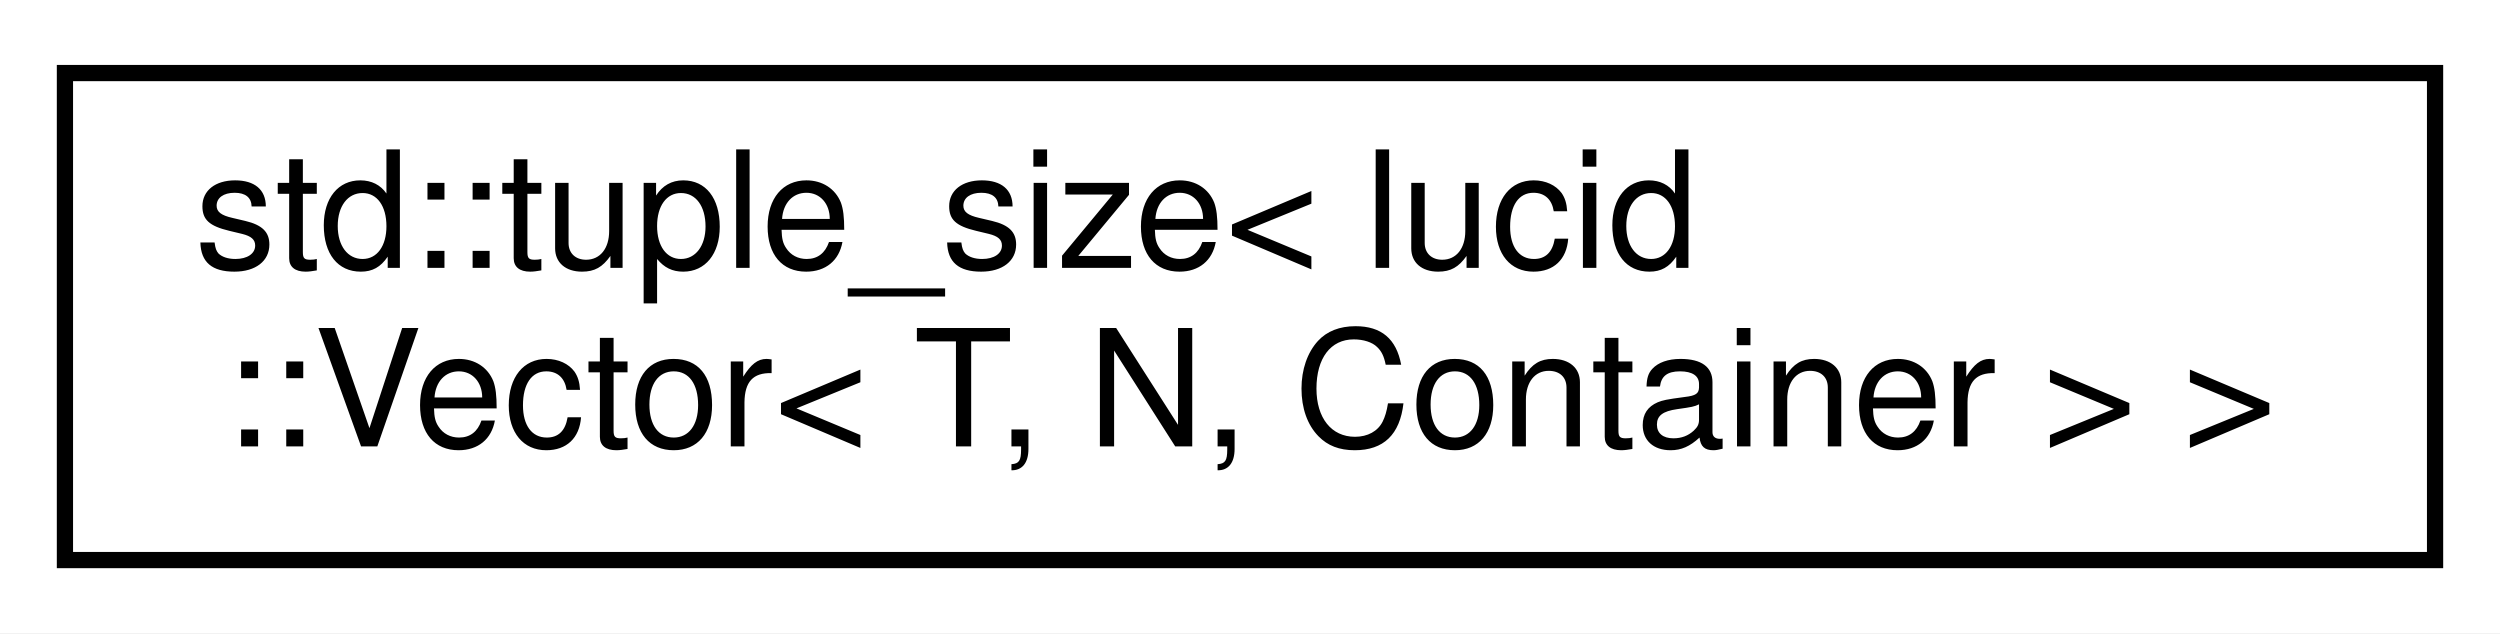
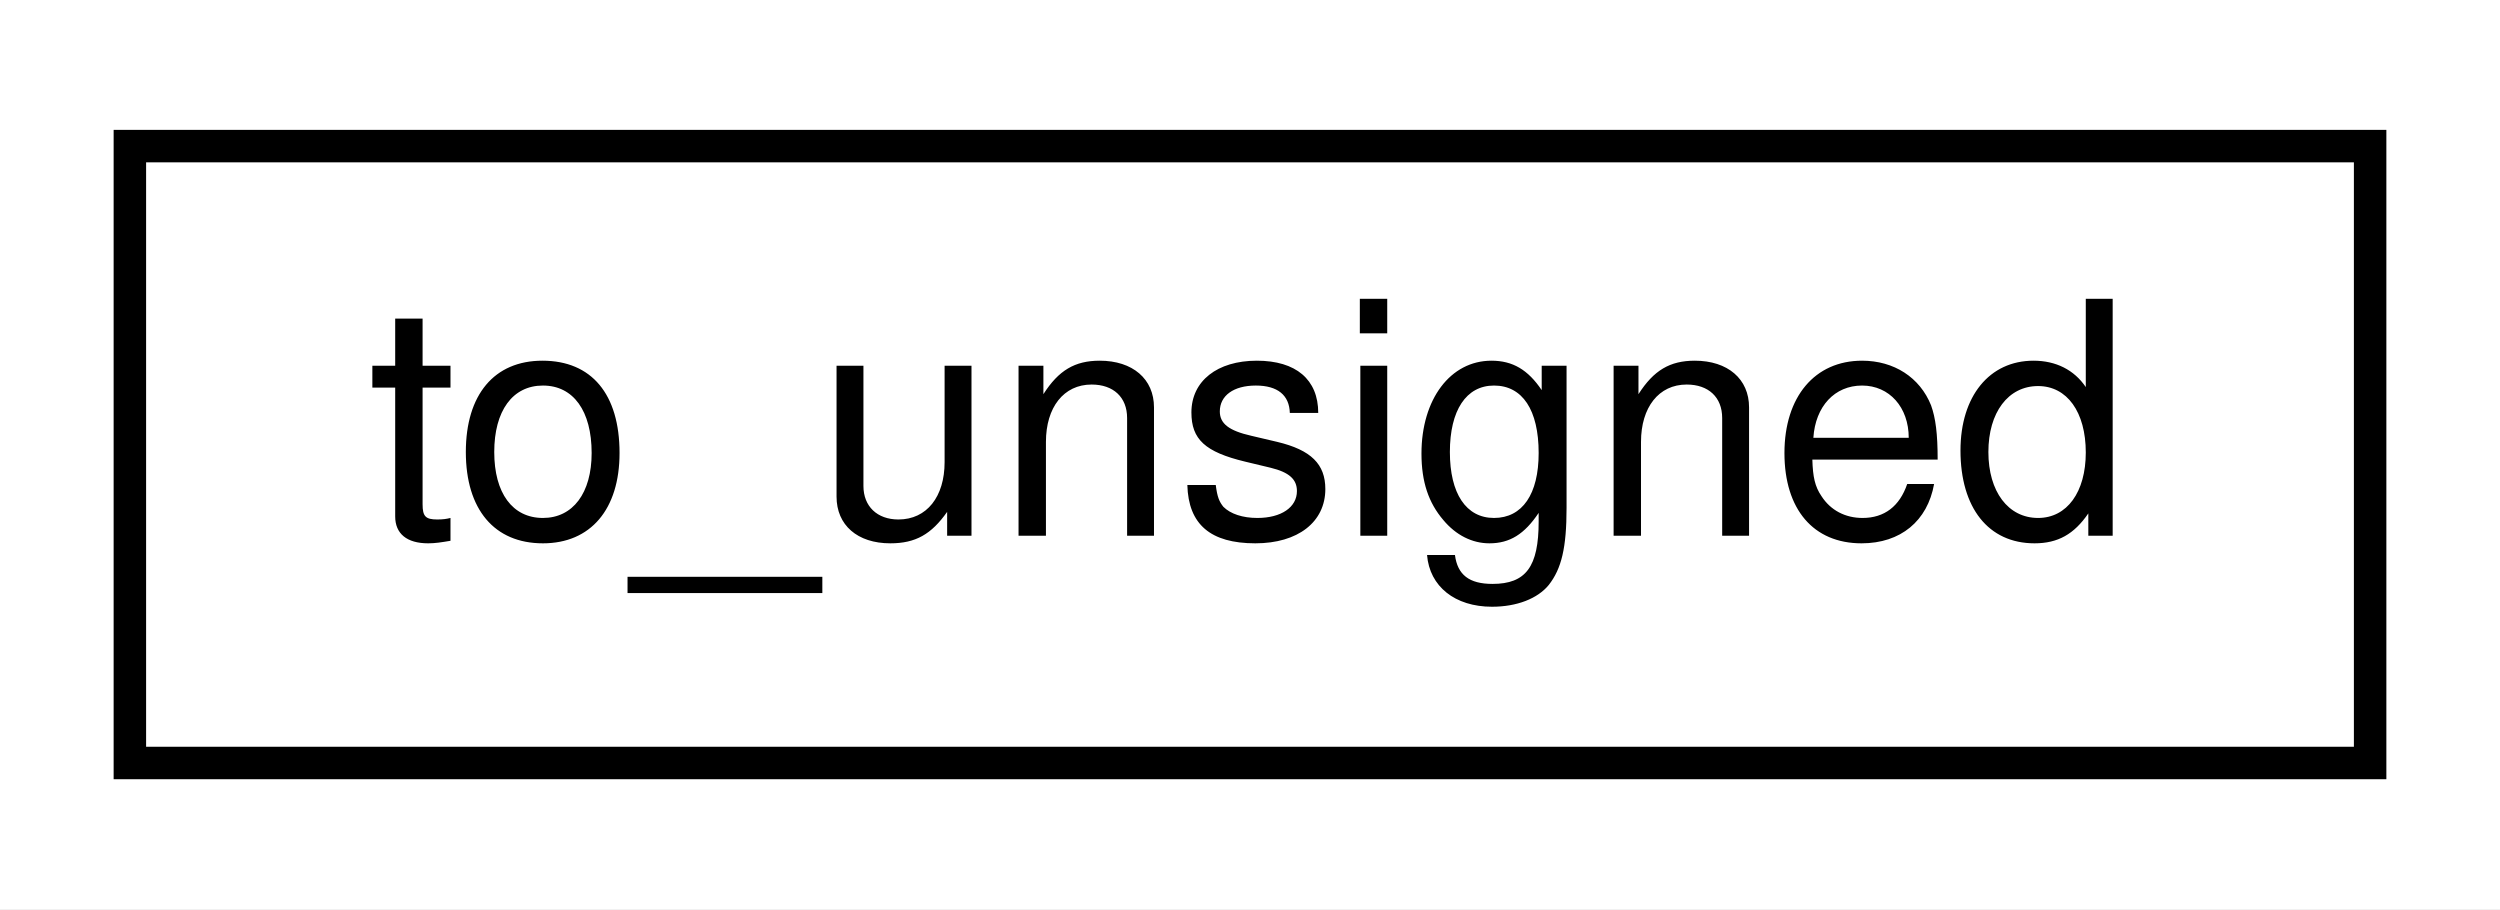
- <svg xmlns="http://www.w3.org/2000/svg" xmlns:xlink="http://www.w3.org/1999/xlink" width="154pt" height="39pt" viewBox="0.00 0.00 154.00 39.00">
-   <g id="graph0" class="graph" transform="scale(1 1) rotate(0) translate(4 35)">
-     <polygon fill="white" stroke="transparent" points="-4,4 -4,-35 150,-35 150,4 -4,4" />
+ <svg xmlns="http://www.w3.org/2000/svg" xmlns:xlink="http://www.w3.org/1999/xlink" width="77pt" height="28pt" viewBox="0.00 0.00 77.00 28.00">
+   <g id="graph0" class="graph" transform="scale(1 1) rotate(0) translate(4 24)">
+     <polygon fill="white" stroke="transparent" points="-4,4 -4,-24 73,-24 73,4 -4,4" />
    <g id="node1" class="node">
      <g id="a_node1">
-         <a xlink:href="classstd_1_1tuple__size_3_01lucid_1_1Vector_3_01T_00_01N_00_01Container_01_4_01_4.html" target="_top" xlink:title=" ">
-           <polygon fill="white" stroke="black" points="0,-0.5 0,-30.5 146,-30.5 146,-0.5 0,-0.5" />
-           <text text-anchor="start" x="8" y="-18.5" font-family="Helvetica,sans-Serif" font-size="10.00">std::tuple_size&lt; lucid</text>
-           <text text-anchor="middle" x="73" y="-7.5" font-family="Helvetica,sans-Serif" font-size="10.00">::Vector&lt; T, N, Container &gt; &gt;</text>
+         <a xlink:href="structto__unsigned.html" target="_top" xlink:title=" ">
+           <polygon fill="white" stroke="black" points="0,-0.5 0,-19.5 69,-19.5 69,-0.5 0,-0.5" />
+           <text text-anchor="middle" x="34.5" y="-7.5" font-family="Helvetica,sans-Serif" font-size="10.00">to_unsigned</text>
        </a>
      </g>
    </g>
  </g>
</svg>
